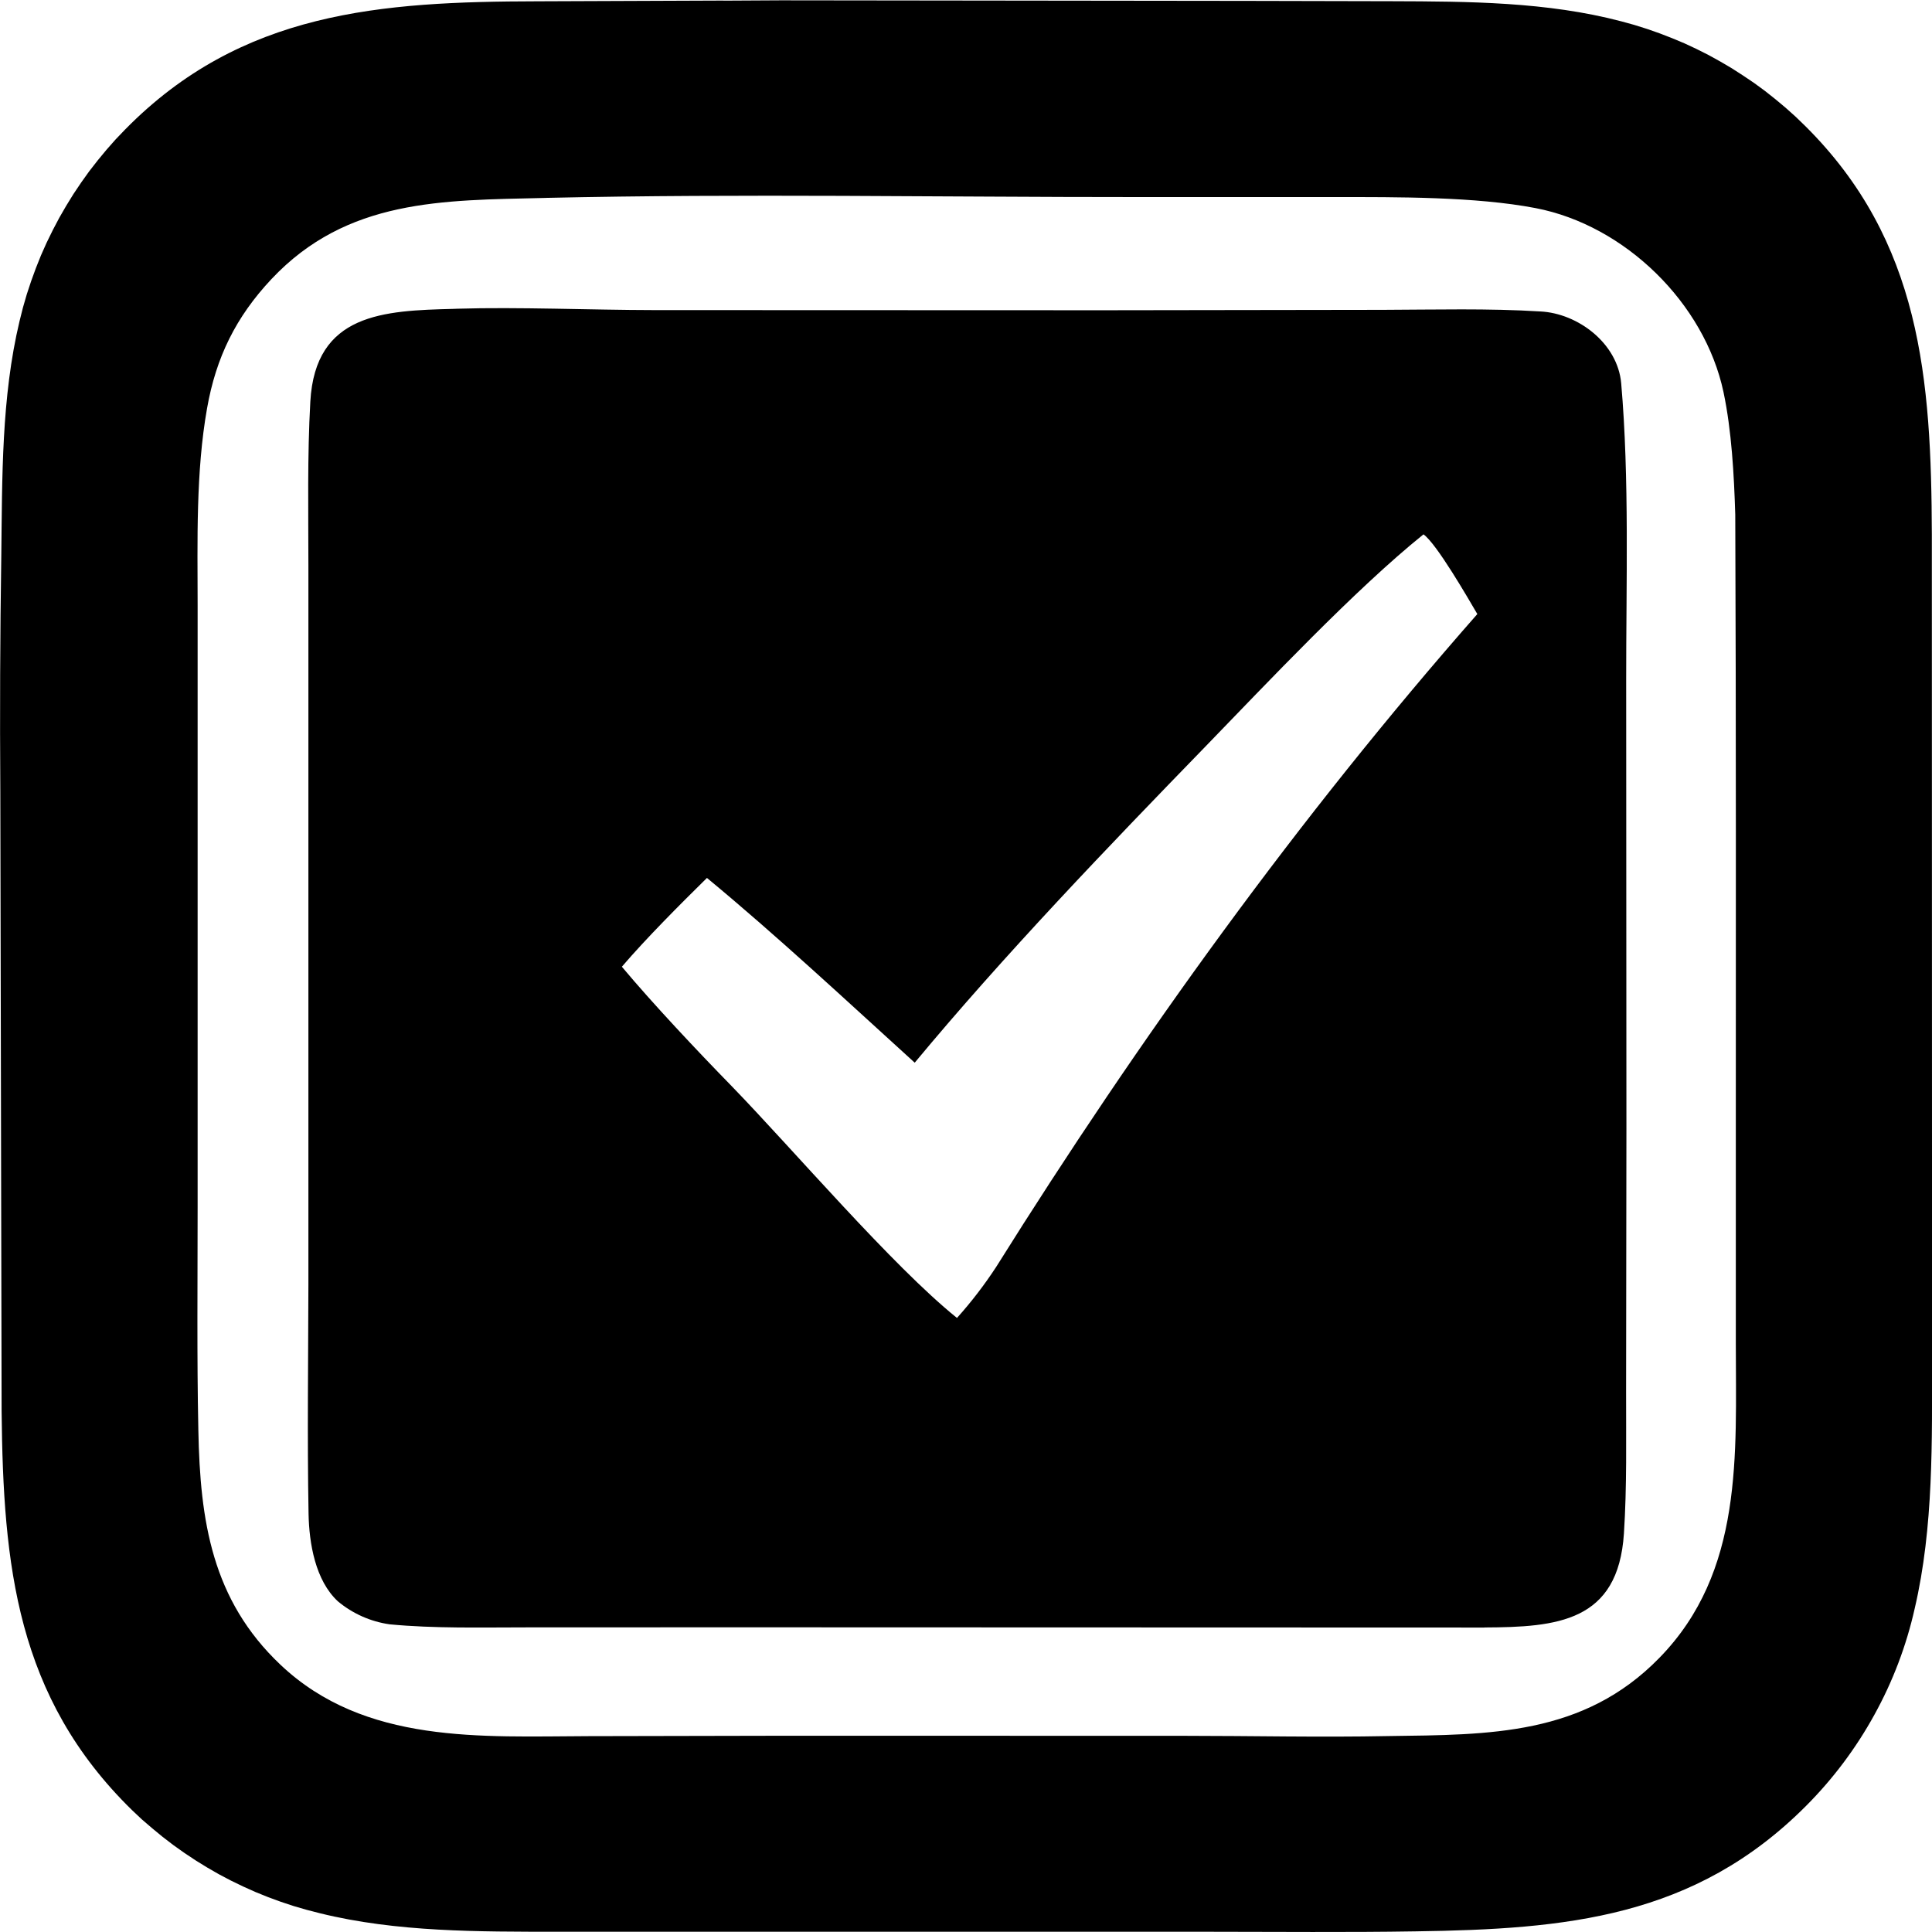
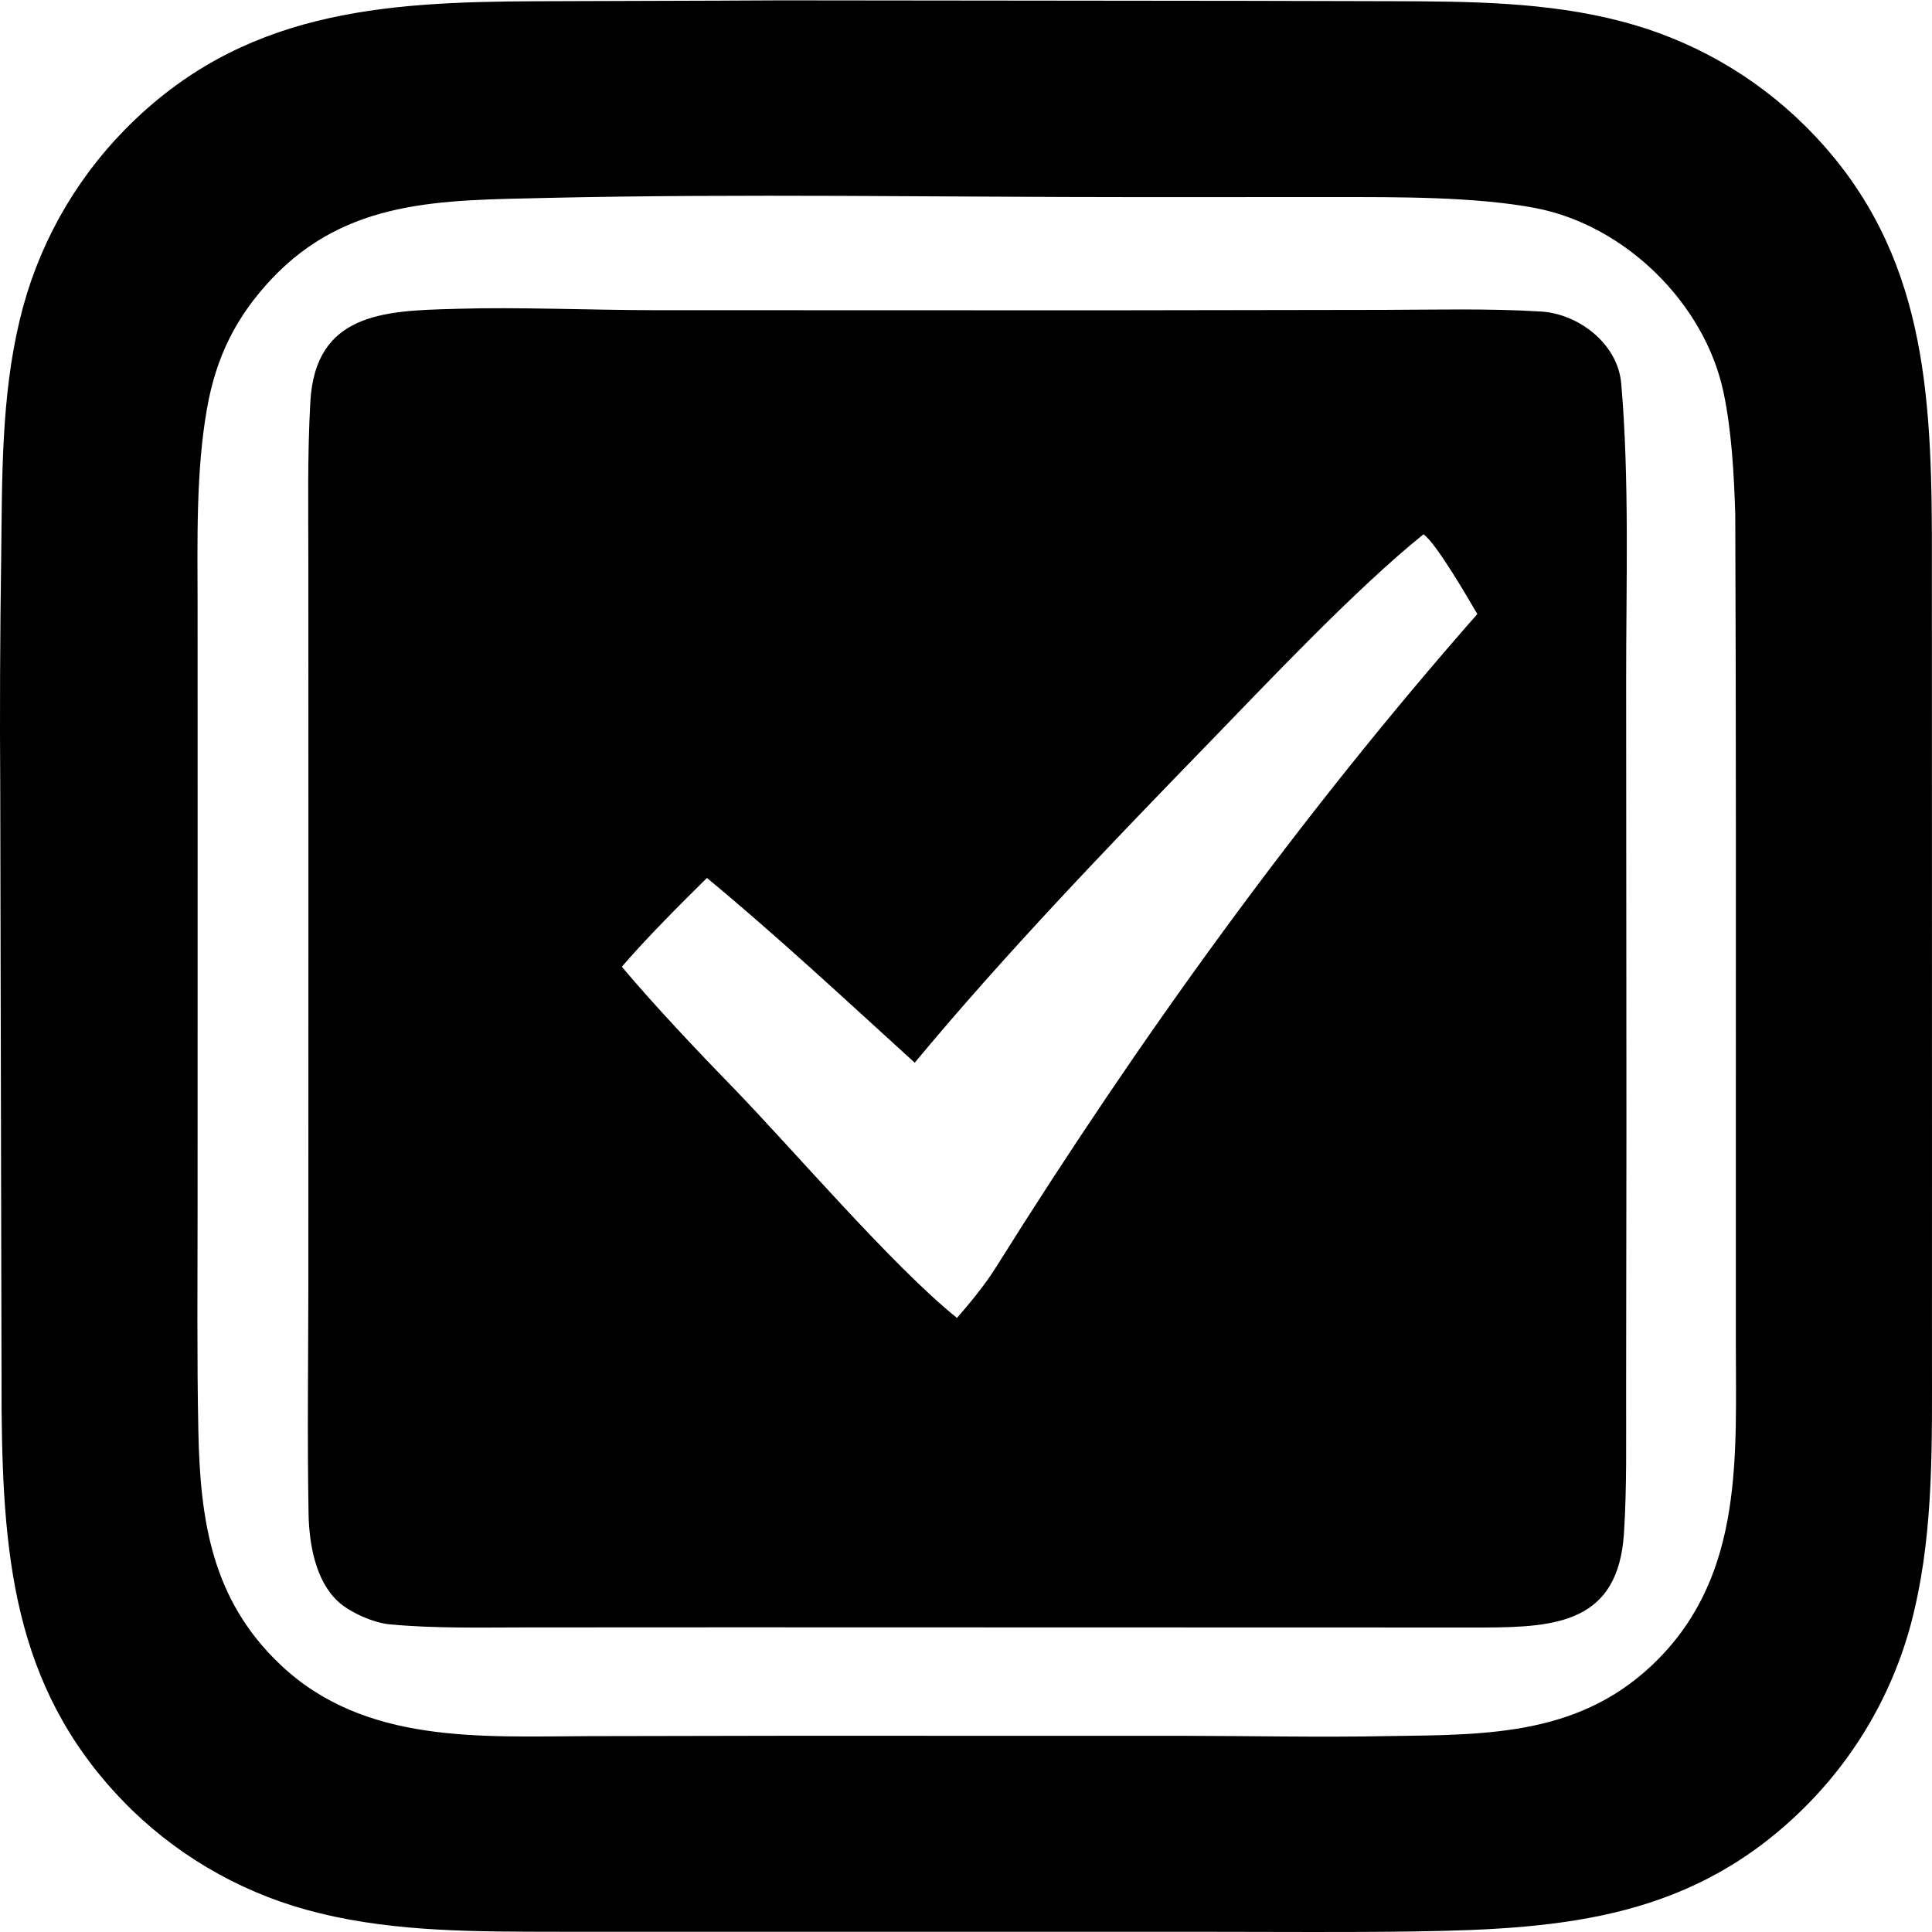
- <svg xmlns="http://www.w3.org/2000/svg" xml:space="preserve" style="fill-rule:evenodd;clip-rule:evenodd;stroke-linejoin:round;stroke-miterlimit:2" viewBox="0 0 24 24">
-   <path d="m8.984.008.719-.004 5.805.007 1.785.004c.948.003 1.925.007 2.847.25l.16.044.159.05.157.055.155.06.153.064.15.07.149.075.145.08.143.084.14.09.138.093.134.098.13.103.128.107.123.11.12.116c1.443 1.432 1.567 3.146 1.574 5.074l.002 7.73v2.492c0 1.035.022 2.107-.215 3.122a4.983 4.983 0 0 1-.501 1.32 5.041 5.041 0 0 1-.847 1.13c-1.387 1.393-2.983 1.533-4.851 1.56-.854.014-1.709.005-2.563.005H6.928c-.979-.001-1.998.006-2.954-.23l-.163-.042-.162-.047-.16-.053-.158-.058-.156-.063-.154-.069-.151-.073-.15-.079-.146-.084-.143-.088-.14-.093-.138-.098-.133-.102-.13-.107-.128-.11-.123-.116C.203 21.08.04 19.447.02 17.535L.004 9.838a133.38 133.38 0 0 1 .012-2.935c.012-.972 0-1.964.227-2.915l.042-.167.048-.166.054-.163.059-.162.064-.16.07-.157.076-.155.08-.152.086-.149.09-.146.096-.143.1-.14.106-.136.11-.133.114-.129.119-.124C3 .139 4.73.02 6.68.016L8.984.007Zm-2.22 2.451c-1.268.03-2.453.01-3.392 1.008-.441.47-.688.97-.8 1.606-.14.79-.118 1.645-.117 2.446v7.483c0 .922-.01 1.846.009 2.767.022 1.126.168 2.105 1.021 2.912 1.047.99 2.496.89 3.83.886l2.464-.005 4.923.001c.847 0 1.698.02 2.545.003 1.257-.017 2.422-.004 3.365-.97 1.05-1.073.951-2.525.951-3.917v-2.426c0-2.618.004-5.241-.007-7.86-.015-.492-.045-1.043-.146-1.522-.235-1.105-1.224-2.073-2.335-2.286-.746-.143-1.726-.137-2.492-.137h-2.446c-2.43.001-4.923-.044-7.347.01l-.025.001ZM18.44 20.218l-9.313-.003-2.596.001c-.558 0-1.135.015-1.69-.038a1.287 1.287 0 0 1-.644-.286c-.28-.26-.357-.719-.364-1.088-.017-.946-.004-1.901-.002-2.847V7.03c0-.683-.014-1.36.024-2.042.062-1.098.914-1.129 1.777-1.151l.052-.002c.747-.023 1.66.016 2.43.017l5.615.002 3.446-.005c.65-.002 1.317-.02 1.96.02.465.023.96.394 1.004.892.103 1.18.061 2.496.062 3.682l.003 5.574-.004 3.27c-.001.59.011 1.174-.027 1.762-.071 1.101-.832 1.164-1.733 1.168Zm-.757-13.58c-.852.686-1.94 1.843-2.71 2.637-1.21 1.246-2.503 2.592-3.61 3.926-.837-.76-1.713-1.578-2.581-2.295-.337.332-.75.745-1.057 1.103.385.46.938 1.047 1.361 1.48.771.795 1.999 2.237 2.802 2.883a5.24 5.24 0 0 0 .487-.634c1.778-2.84 3.763-5.593 5.977-8.11-.11-.187-.505-.874-.669-.99Z" />
+ <svg xmlns="http://www.w3.org/2000/svg" xml:space="preserve" style="fill-rule:evenodd;clip-rule:evenodd;stroke-linejoin:round;stroke-miterlimit:2" viewBox="0 0 100 100">
+   <path d="m37.433.032 2.995-.014 24.188.026 7.439.018c3.948.012 8.019.032 11.863 1.043l.667.185.66.206.654.227.646.25.637.27.628.291.618.312.607.332.596.352.584.372.572.39.558.41.544.427.53.445.515.462.5.48c6.012 5.969 6.53 13.107 6.56 21.14l.005 32.214-.001 10.378c0 4.315.093 8.783-.893 13.01a20.762 20.762 0 0 1-.851 2.823 21.083 21.083 0 0 1-4.255 6.853c-.167.18-.337.358-.511.532-5.78 5.805-12.43 6.388-20.214 6.504-3.558.053-7.12.02-10.678.02H37.152l-8.286-.002c-4.078-.007-8.324.023-12.307-.957l-.68-.175-.673-.198-.667-.22-.659-.242-.65-.264-.641-.285-.632-.307-.62-.328-.61-.348-.598-.368-.585-.388-.571-.407-.558-.426-.543-.445-.528-.462-.513-.48C.846 87.83.16 81.03.083 73.061l-.07-32.07a555.75 555.75 0 0 1 .05-12.228c.048-4.05 0-8.185.946-12.148l.176-.695.2-.69.222-.681.246-.674.27-.665.29-.655.314-.645.336-.634.357-.622.378-.609.399-.596.418-.583.439-.567.457-.552.476-.537.495-.52C12.498.58 19.712.09 27.839.064l9.594-.031Zm-9.246 10.215c-5.286.125-10.224.039-14.135 4.197-1.84 1.957-2.868 4.04-3.336 6.692-.582 3.293-.492 6.855-.489 10.193l.002 10.948-.002 20.233c0 3.842-.038 7.69.039 11.526.093 4.692.7 8.774 4.255 12.136 4.362 4.127 10.4 3.707 15.96 3.69l10.264-.019 20.513.003c3.53.004 7.077.085 10.603.013 5.24-.07 10.093-.016 14.024-4.039 4.37-4.473 3.962-10.524 3.962-16.326V59.388c0-10.907.016-21.839-.03-32.749-.061-2.05-.186-4.347-.61-6.343-.979-4.605-5.098-8.64-9.728-9.526-3.109-.596-7.192-.569-10.381-.57l-10.196.003c-10.125.001-20.51-.186-30.609.041l-.106.003ZM76.834 84.24l-38.807-.01-10.814.005c-2.325.001-4.731.06-7.046-.16-.852-.082-2.067-.62-2.68-1.192-1.165-1.084-1.489-2.994-1.516-4.533-.07-3.94-.017-7.921-.01-11.864l.002-21.694-.002-15.496c0-2.845-.057-5.666.103-8.508.259-4.575 3.809-4.703 7.4-4.798l.218-.007c3.115-.096 6.916.068 10.125.072l23.395.007 14.358-.022c2.71-.008 5.489-.08 8.17.083 1.938.1 4.002 1.642 4.183 3.72.43 4.913.254 10.398.256 15.34l.015 23.227-.016 13.625c-.007 2.453.045 4.892-.113 7.34-.298 4.589-3.469 4.85-7.221 4.865ZM73.68 27.655c-3.551 2.86-8.082 7.683-11.294 10.99-5.04 5.19-10.428 10.802-15.04 16.36-3.486-3.166-7.138-6.575-10.755-9.562-1.402 1.383-3.122 3.104-4.405 4.595 1.604 1.914 3.911 4.362 5.674 6.168 3.211 3.31 8.327 9.32 11.673 12.01.704-.806 1.464-1.735 2.031-2.642 7.409-11.832 15.68-23.302 24.902-33.791-.459-.78-2.104-3.64-2.786-4.128Z" />
</svg>
